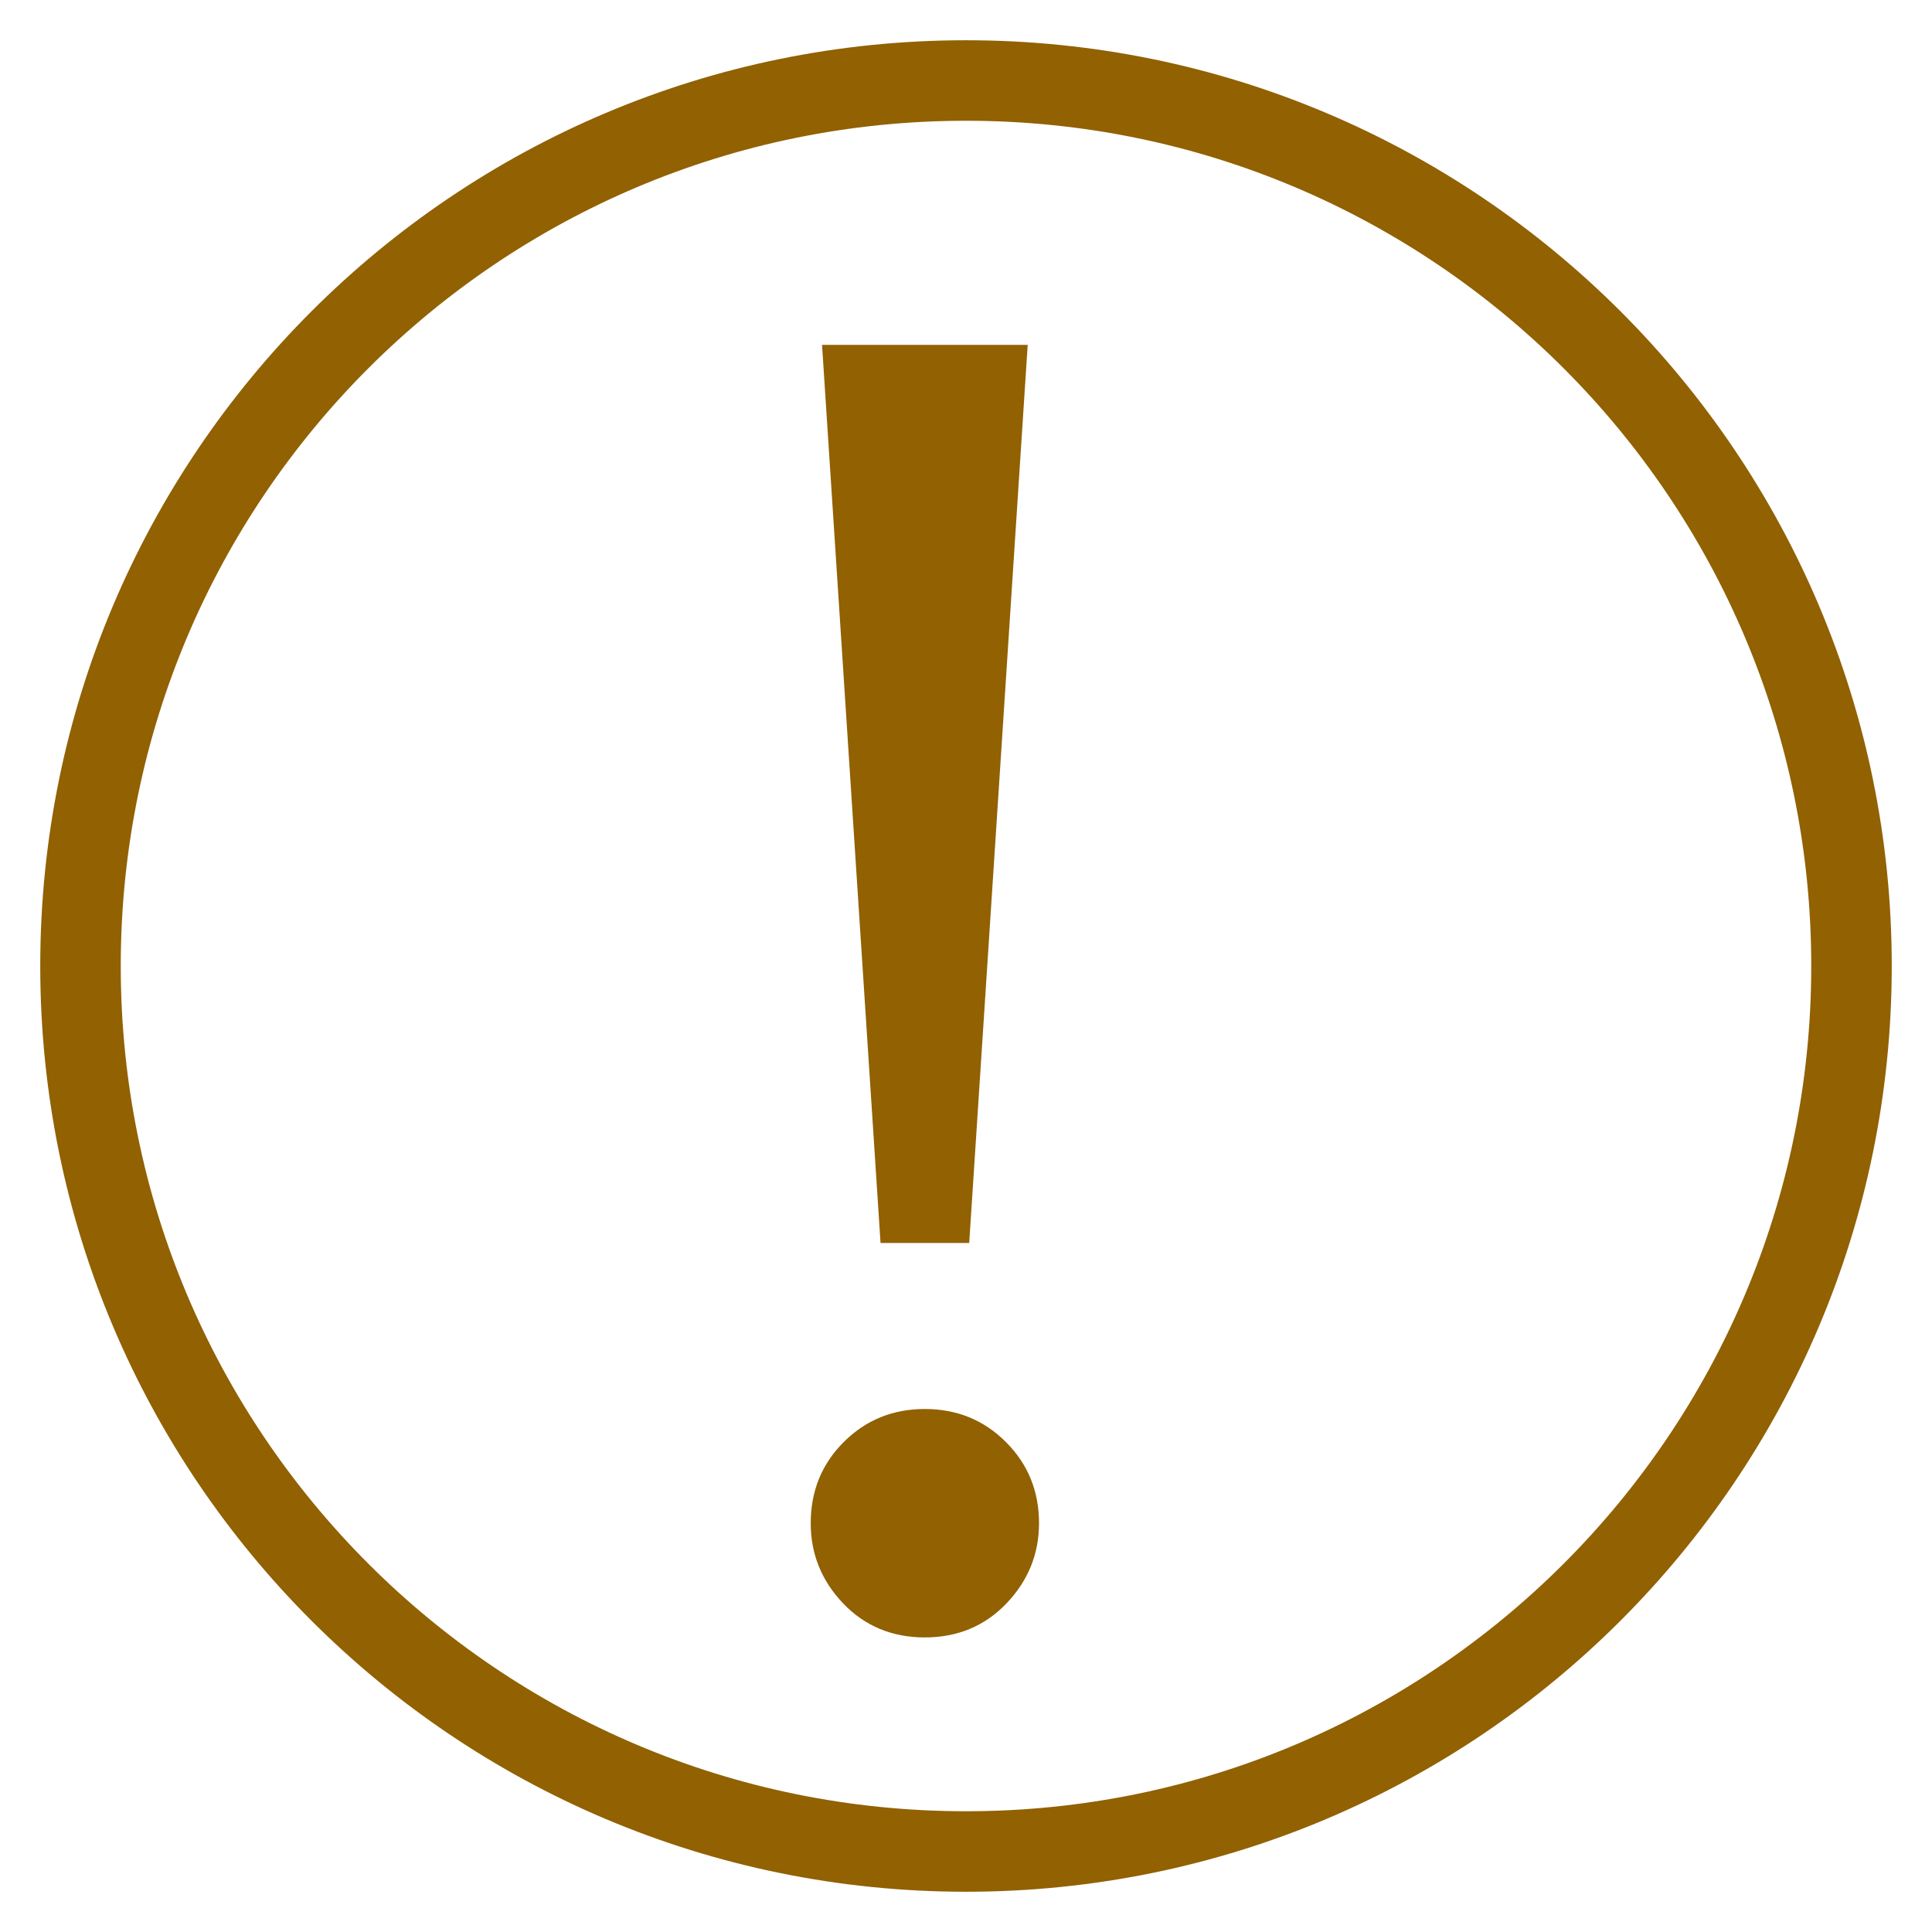
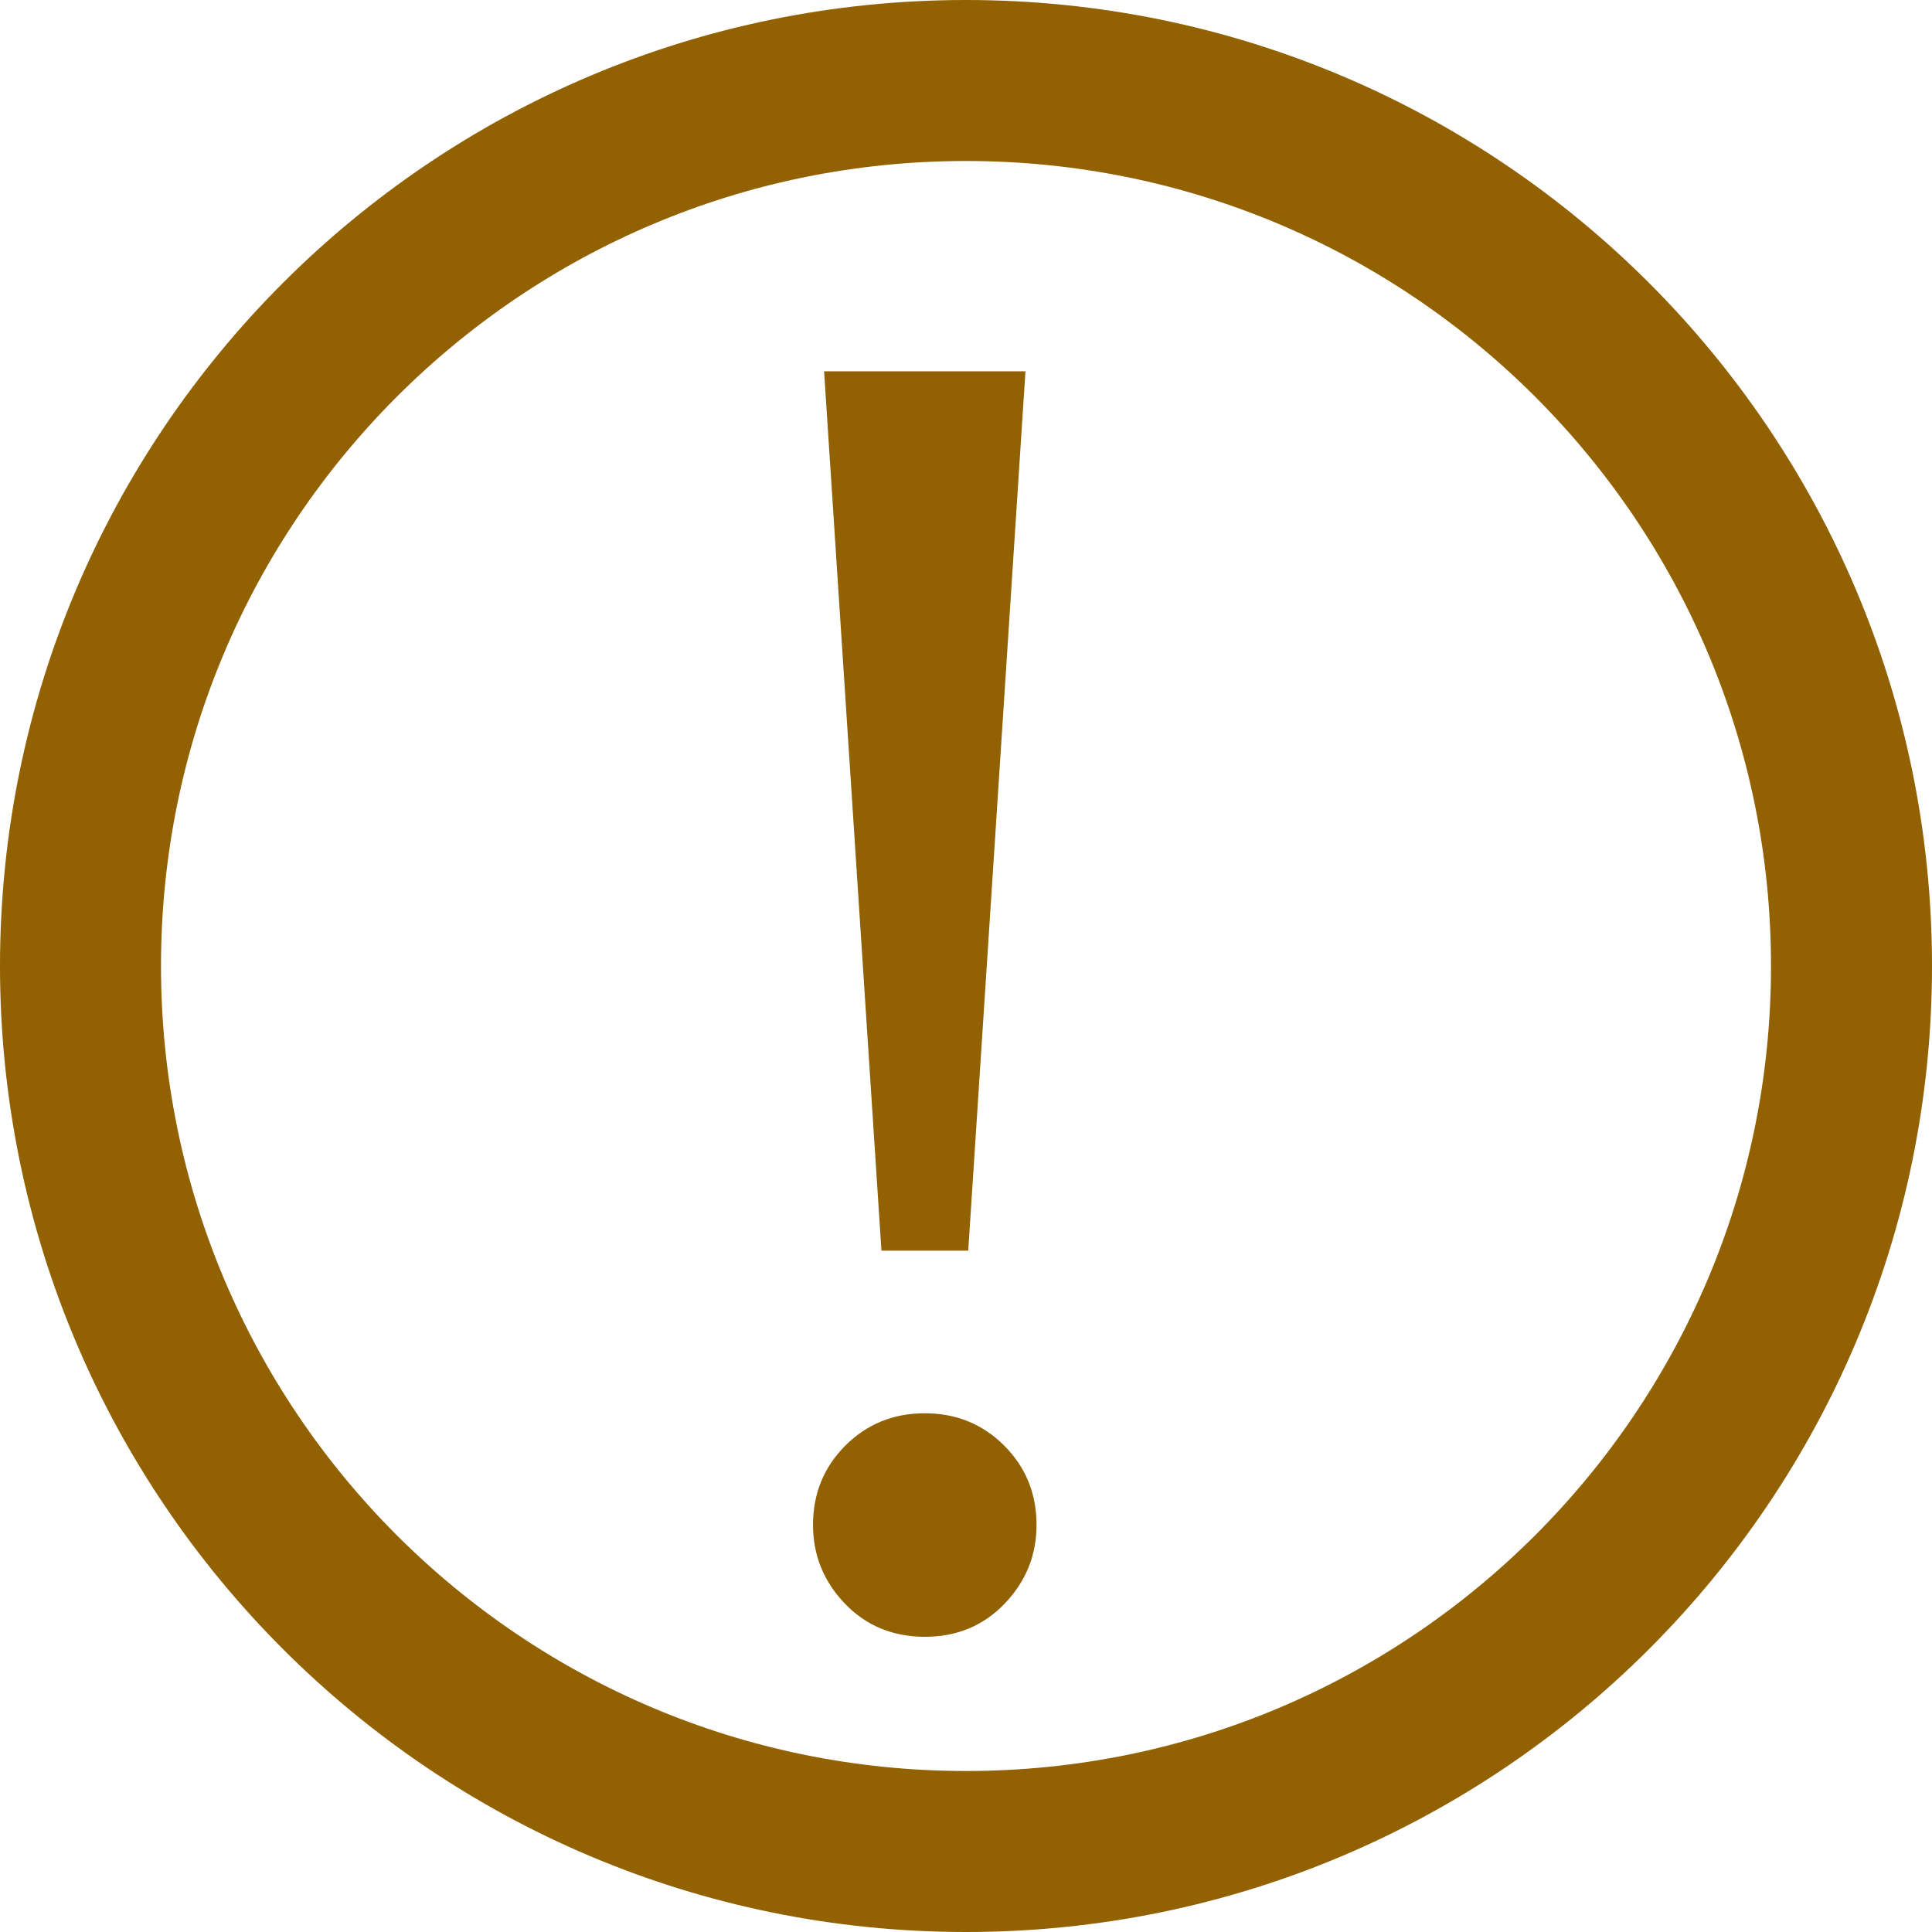
<svg xmlns="http://www.w3.org/2000/svg" width="240" height="240" viewbox="0 0 240 240">
-   <circle cx="120" cy="120" r="110" fill="none" stroke="#916102" stroke-width="10" />
-   <text x="115" y="200" fill="#916102" font-size="240" text-anchor="middle">!</text>
+   <circle cx="120" cy="120" r="110" fill="none" stroke="#916102" stroke-width="20" />
+   <text x="115" y="200" fill="#916102" font-size="235" text-anchor="middle" font-weight="500">!</text>
</svg>
